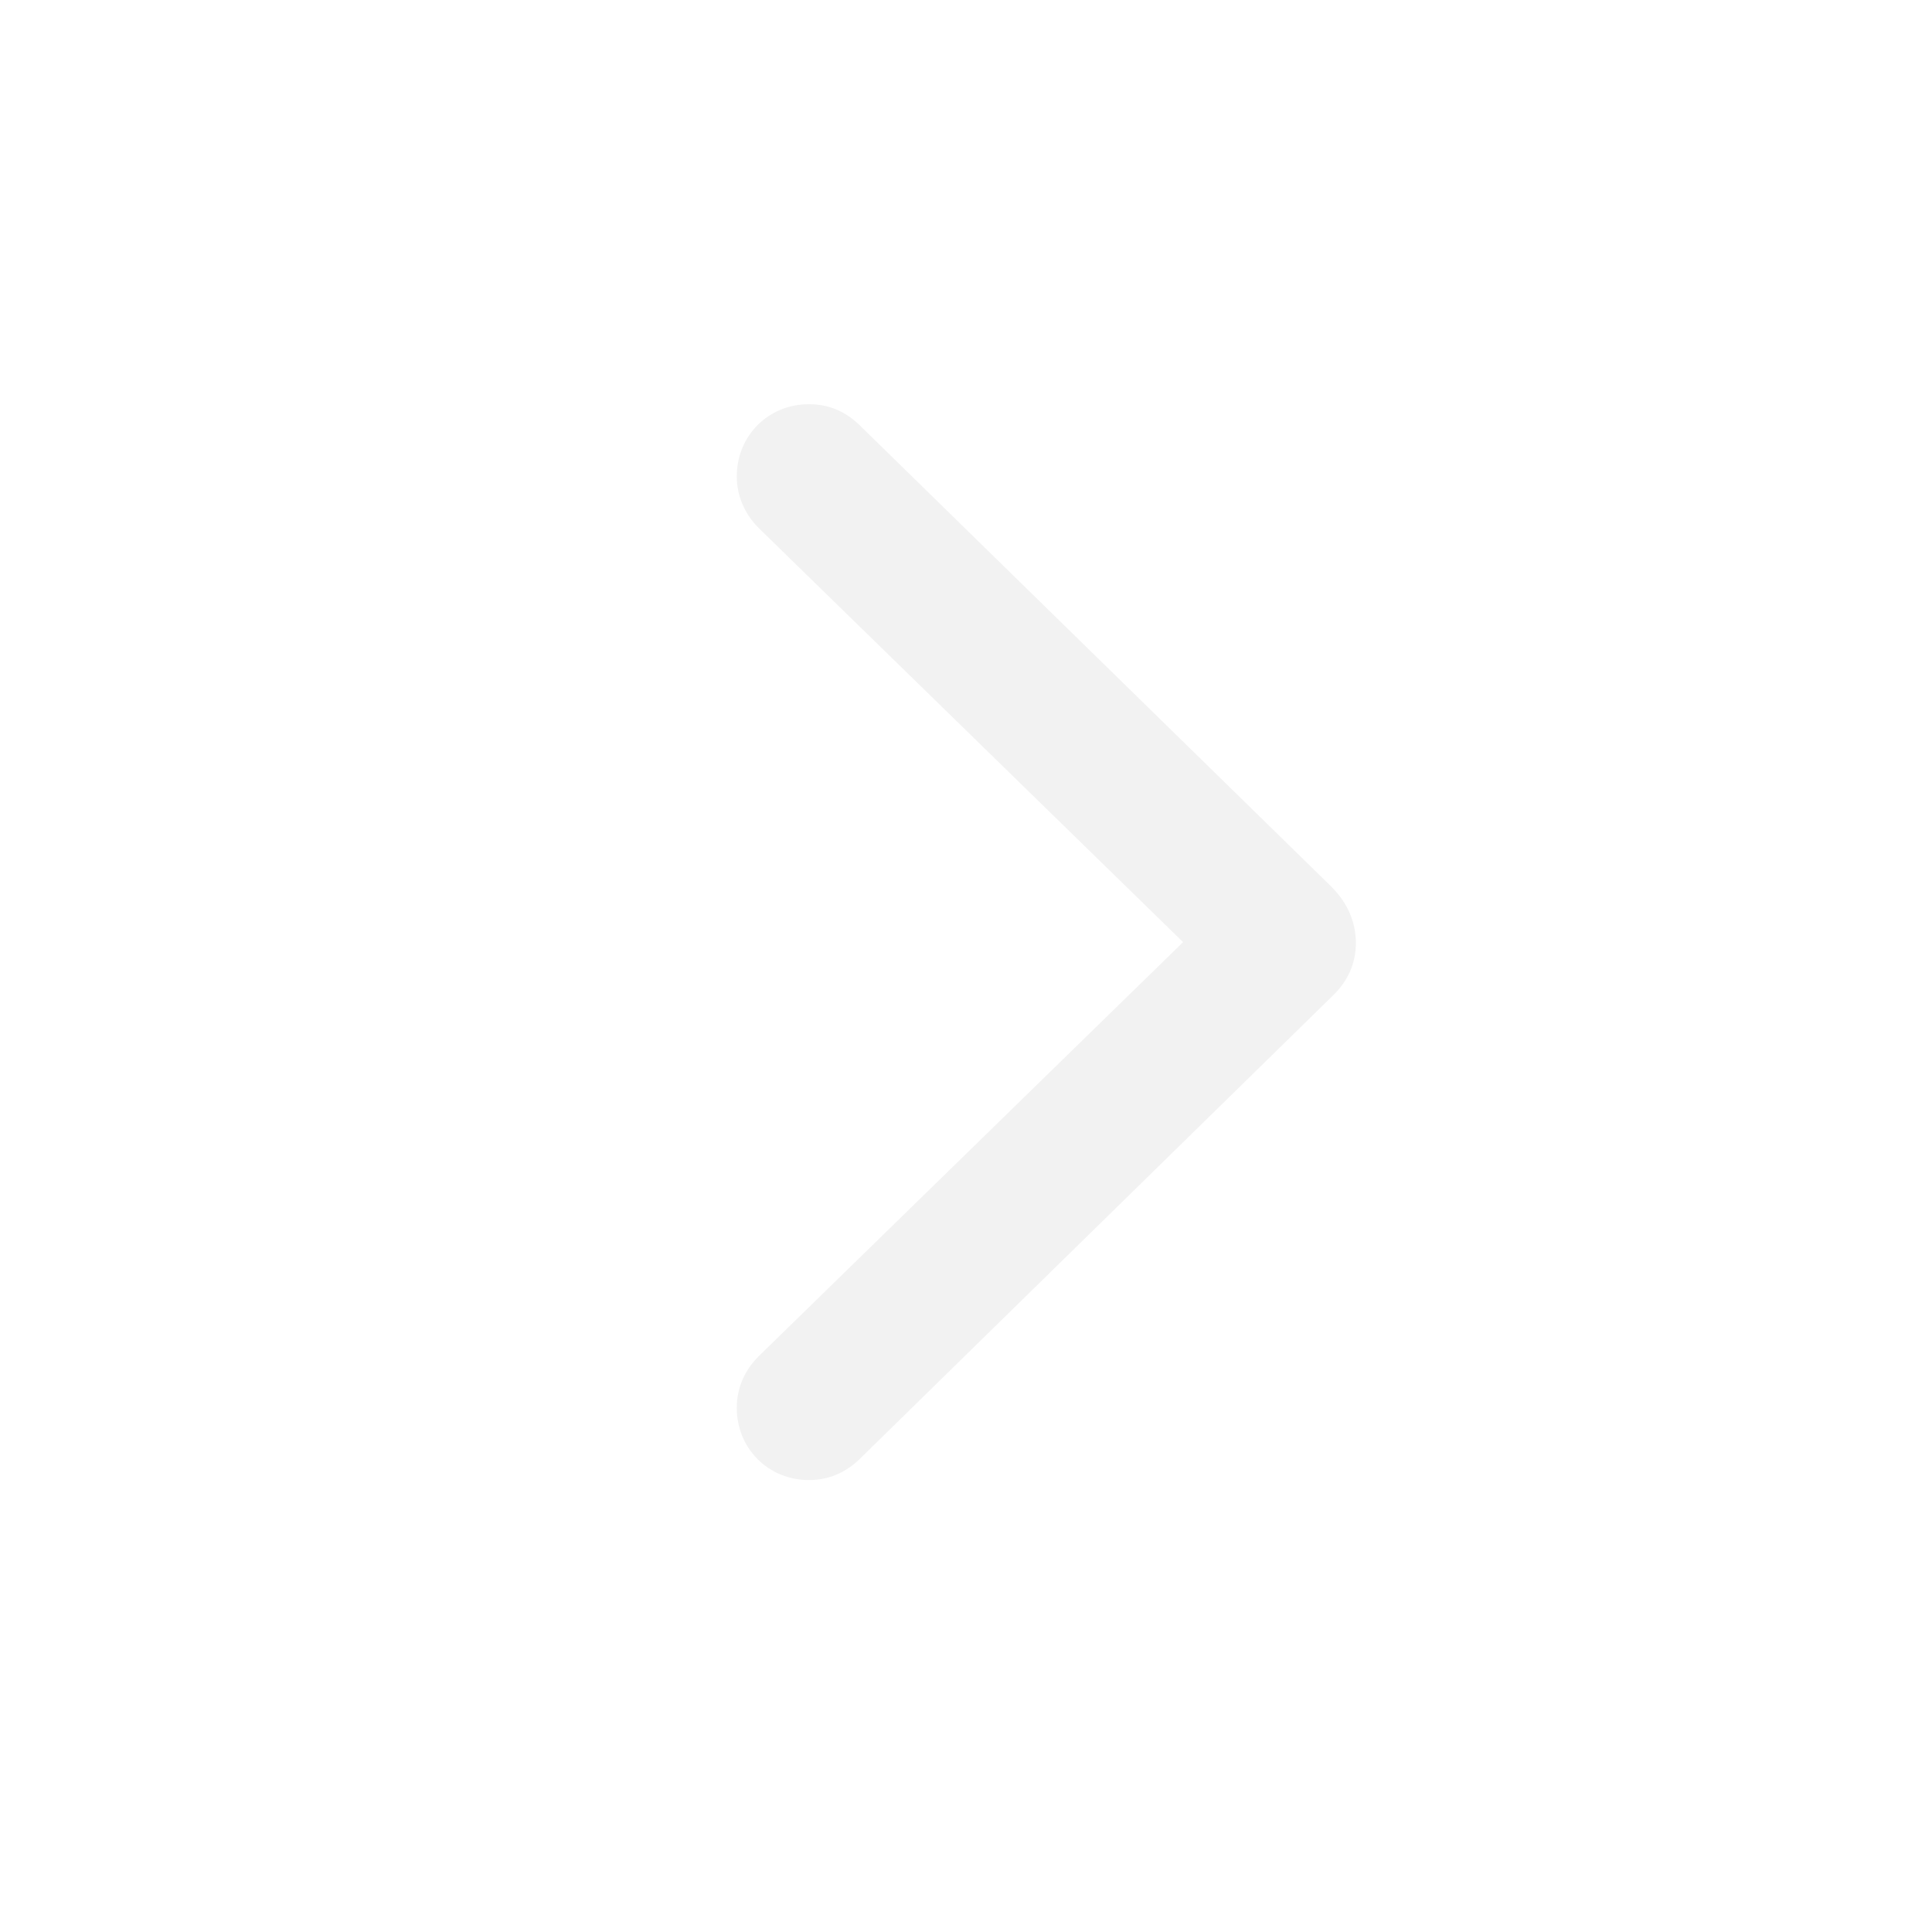
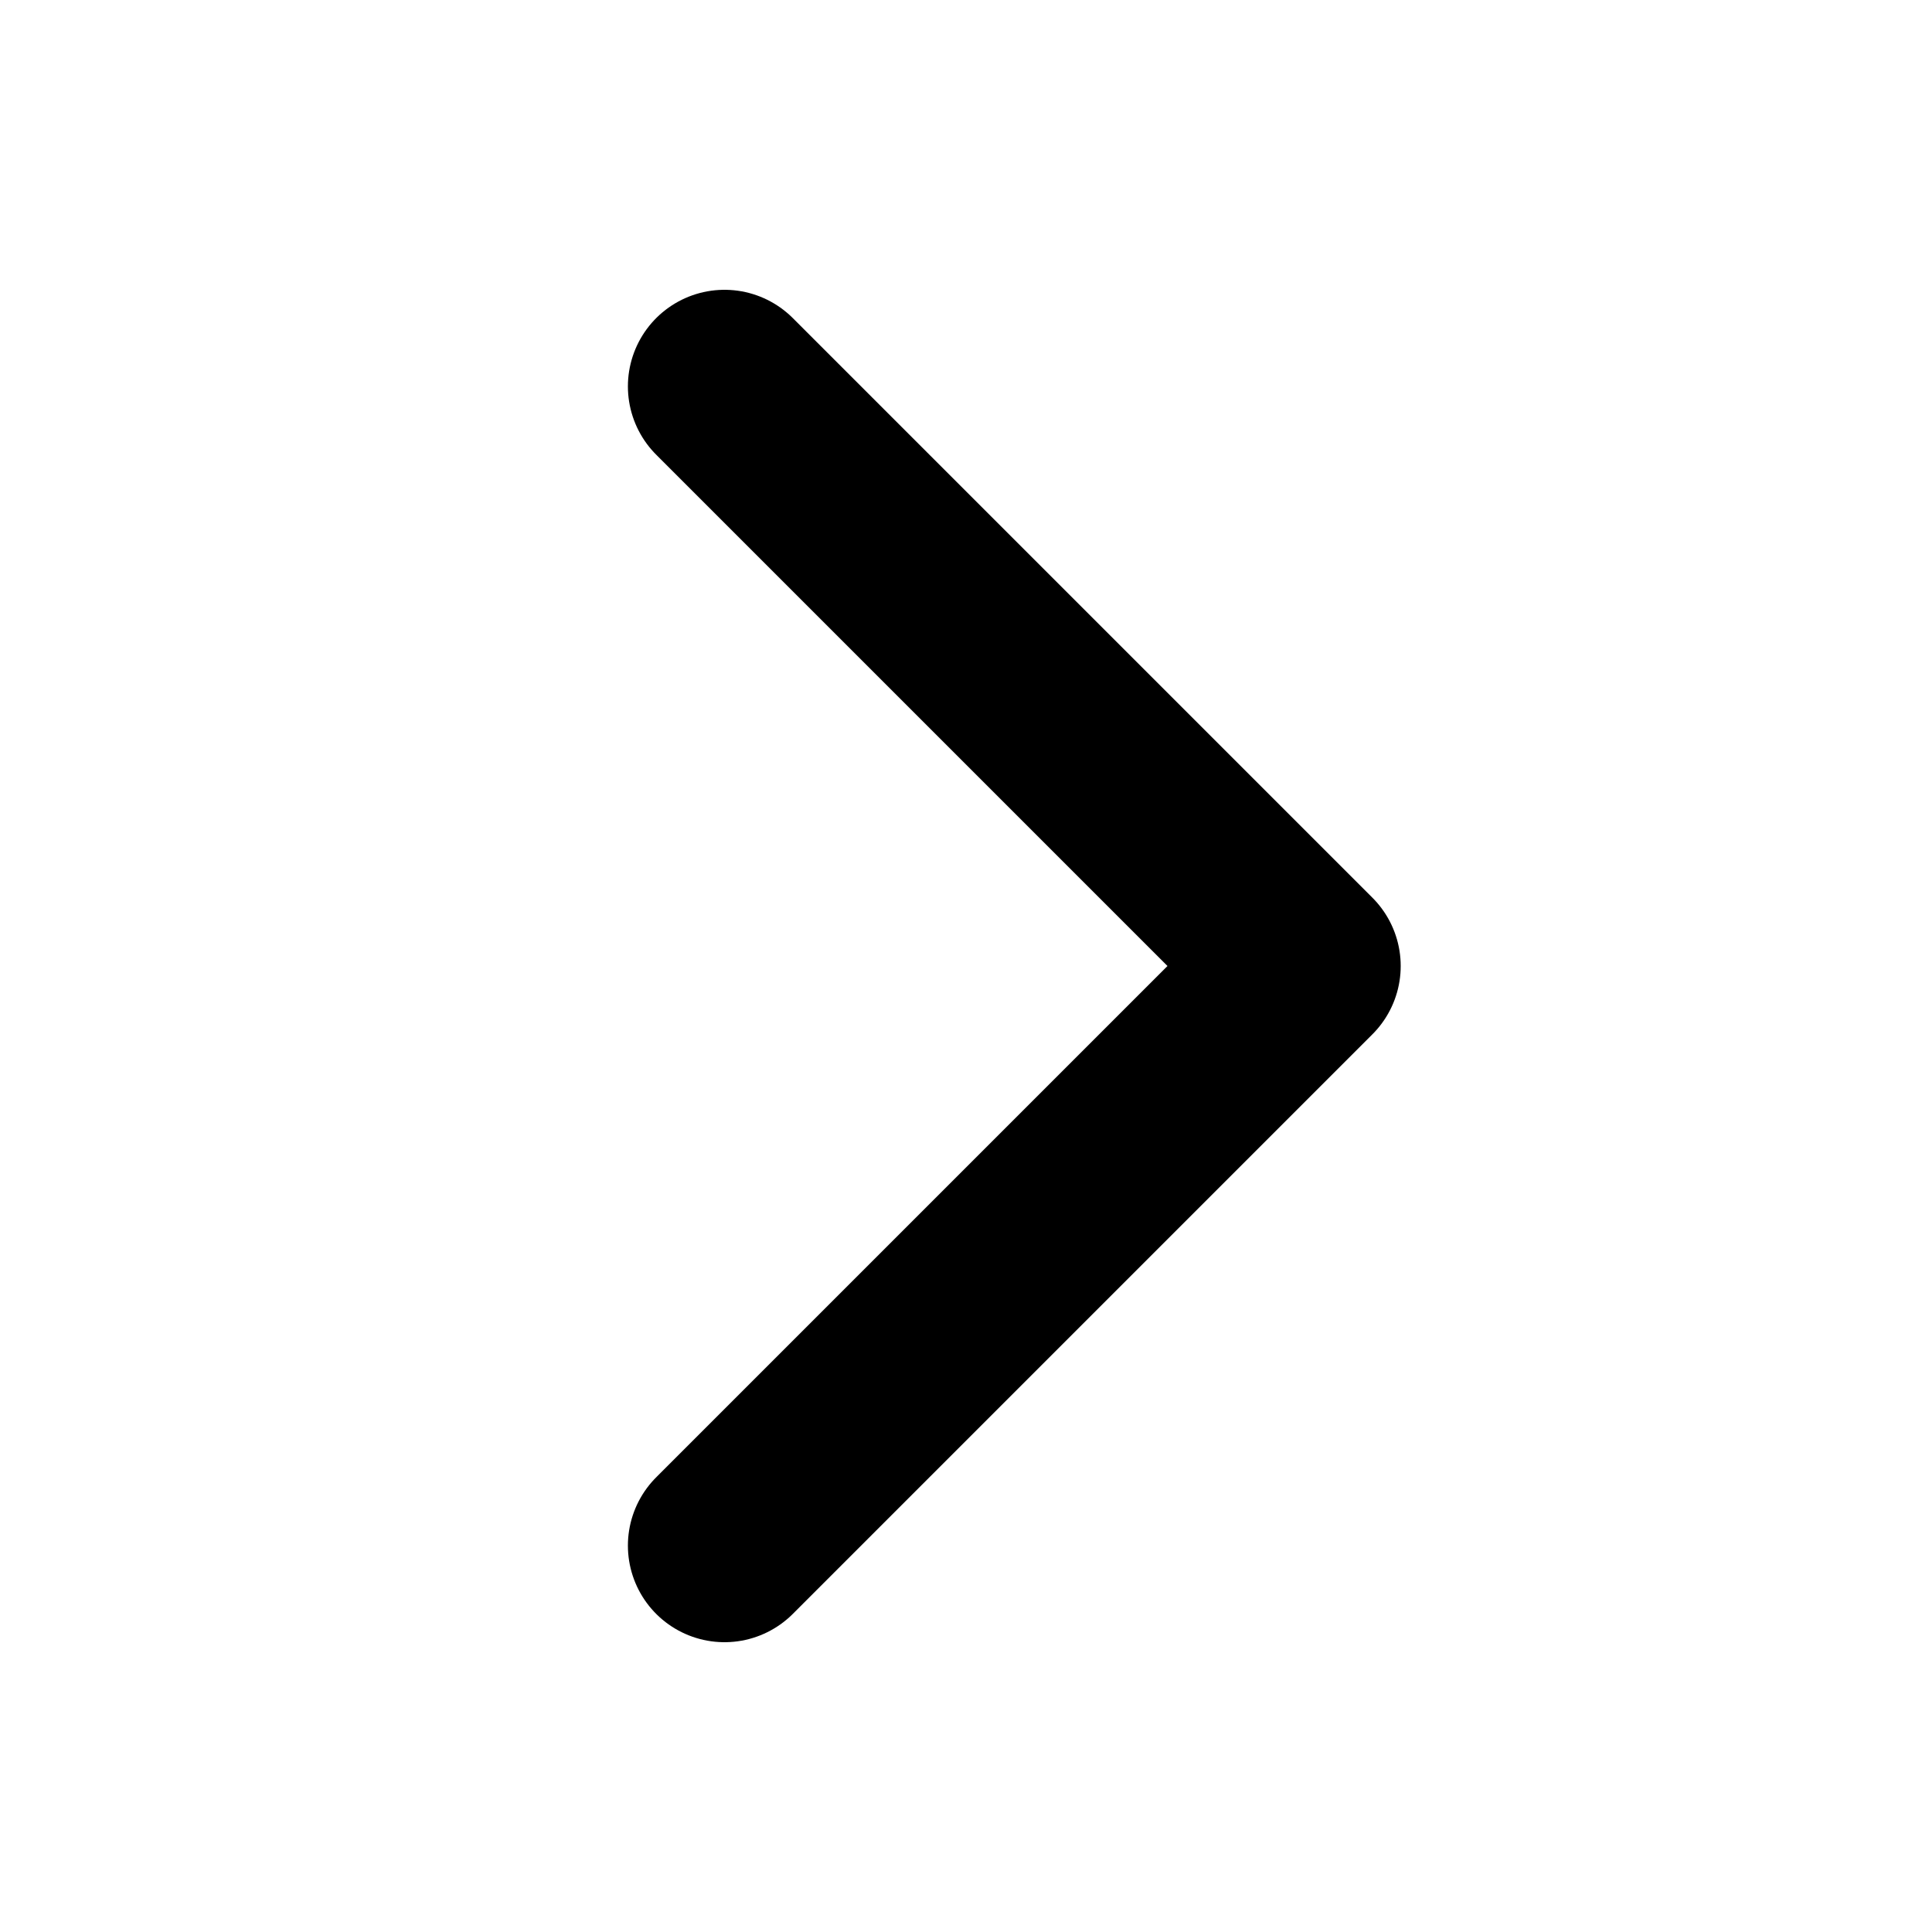
- <svg xmlns="http://www.w3.org/2000/svg" width="28" height="28" viewBox="0 0 28 28" fill="none">
-   <path d="M19.651 13.654C19.643 13.347 19.528 13.083 19.291 12.846L12.453 6.157C12.251 5.964 12.014 5.858 11.724 5.858C11.135 5.858 10.678 6.315 10.678 6.904C10.678 7.186 10.792 7.449 10.994 7.651L17.146 13.654L10.994 19.657C10.792 19.859 10.678 20.114 10.678 20.404C10.678 20.993 11.135 21.45 11.724 21.45C12.005 21.45 12.251 21.345 12.453 21.151L19.291 14.454C19.537 14.226 19.651 13.962 19.651 13.654Z" fill="#F2F2F2" />
+ <svg xmlns="http://www.w3.org/2000/svg" viewBox="0 0 24 24" width="24" height="24" fill="none">
+   <path d="M9 4.8 16.2 12 9 19.2" stroke="currentColor" stroke-width="2.4" stroke-linecap="round" stroke-linejoin="round" />
</svg>
